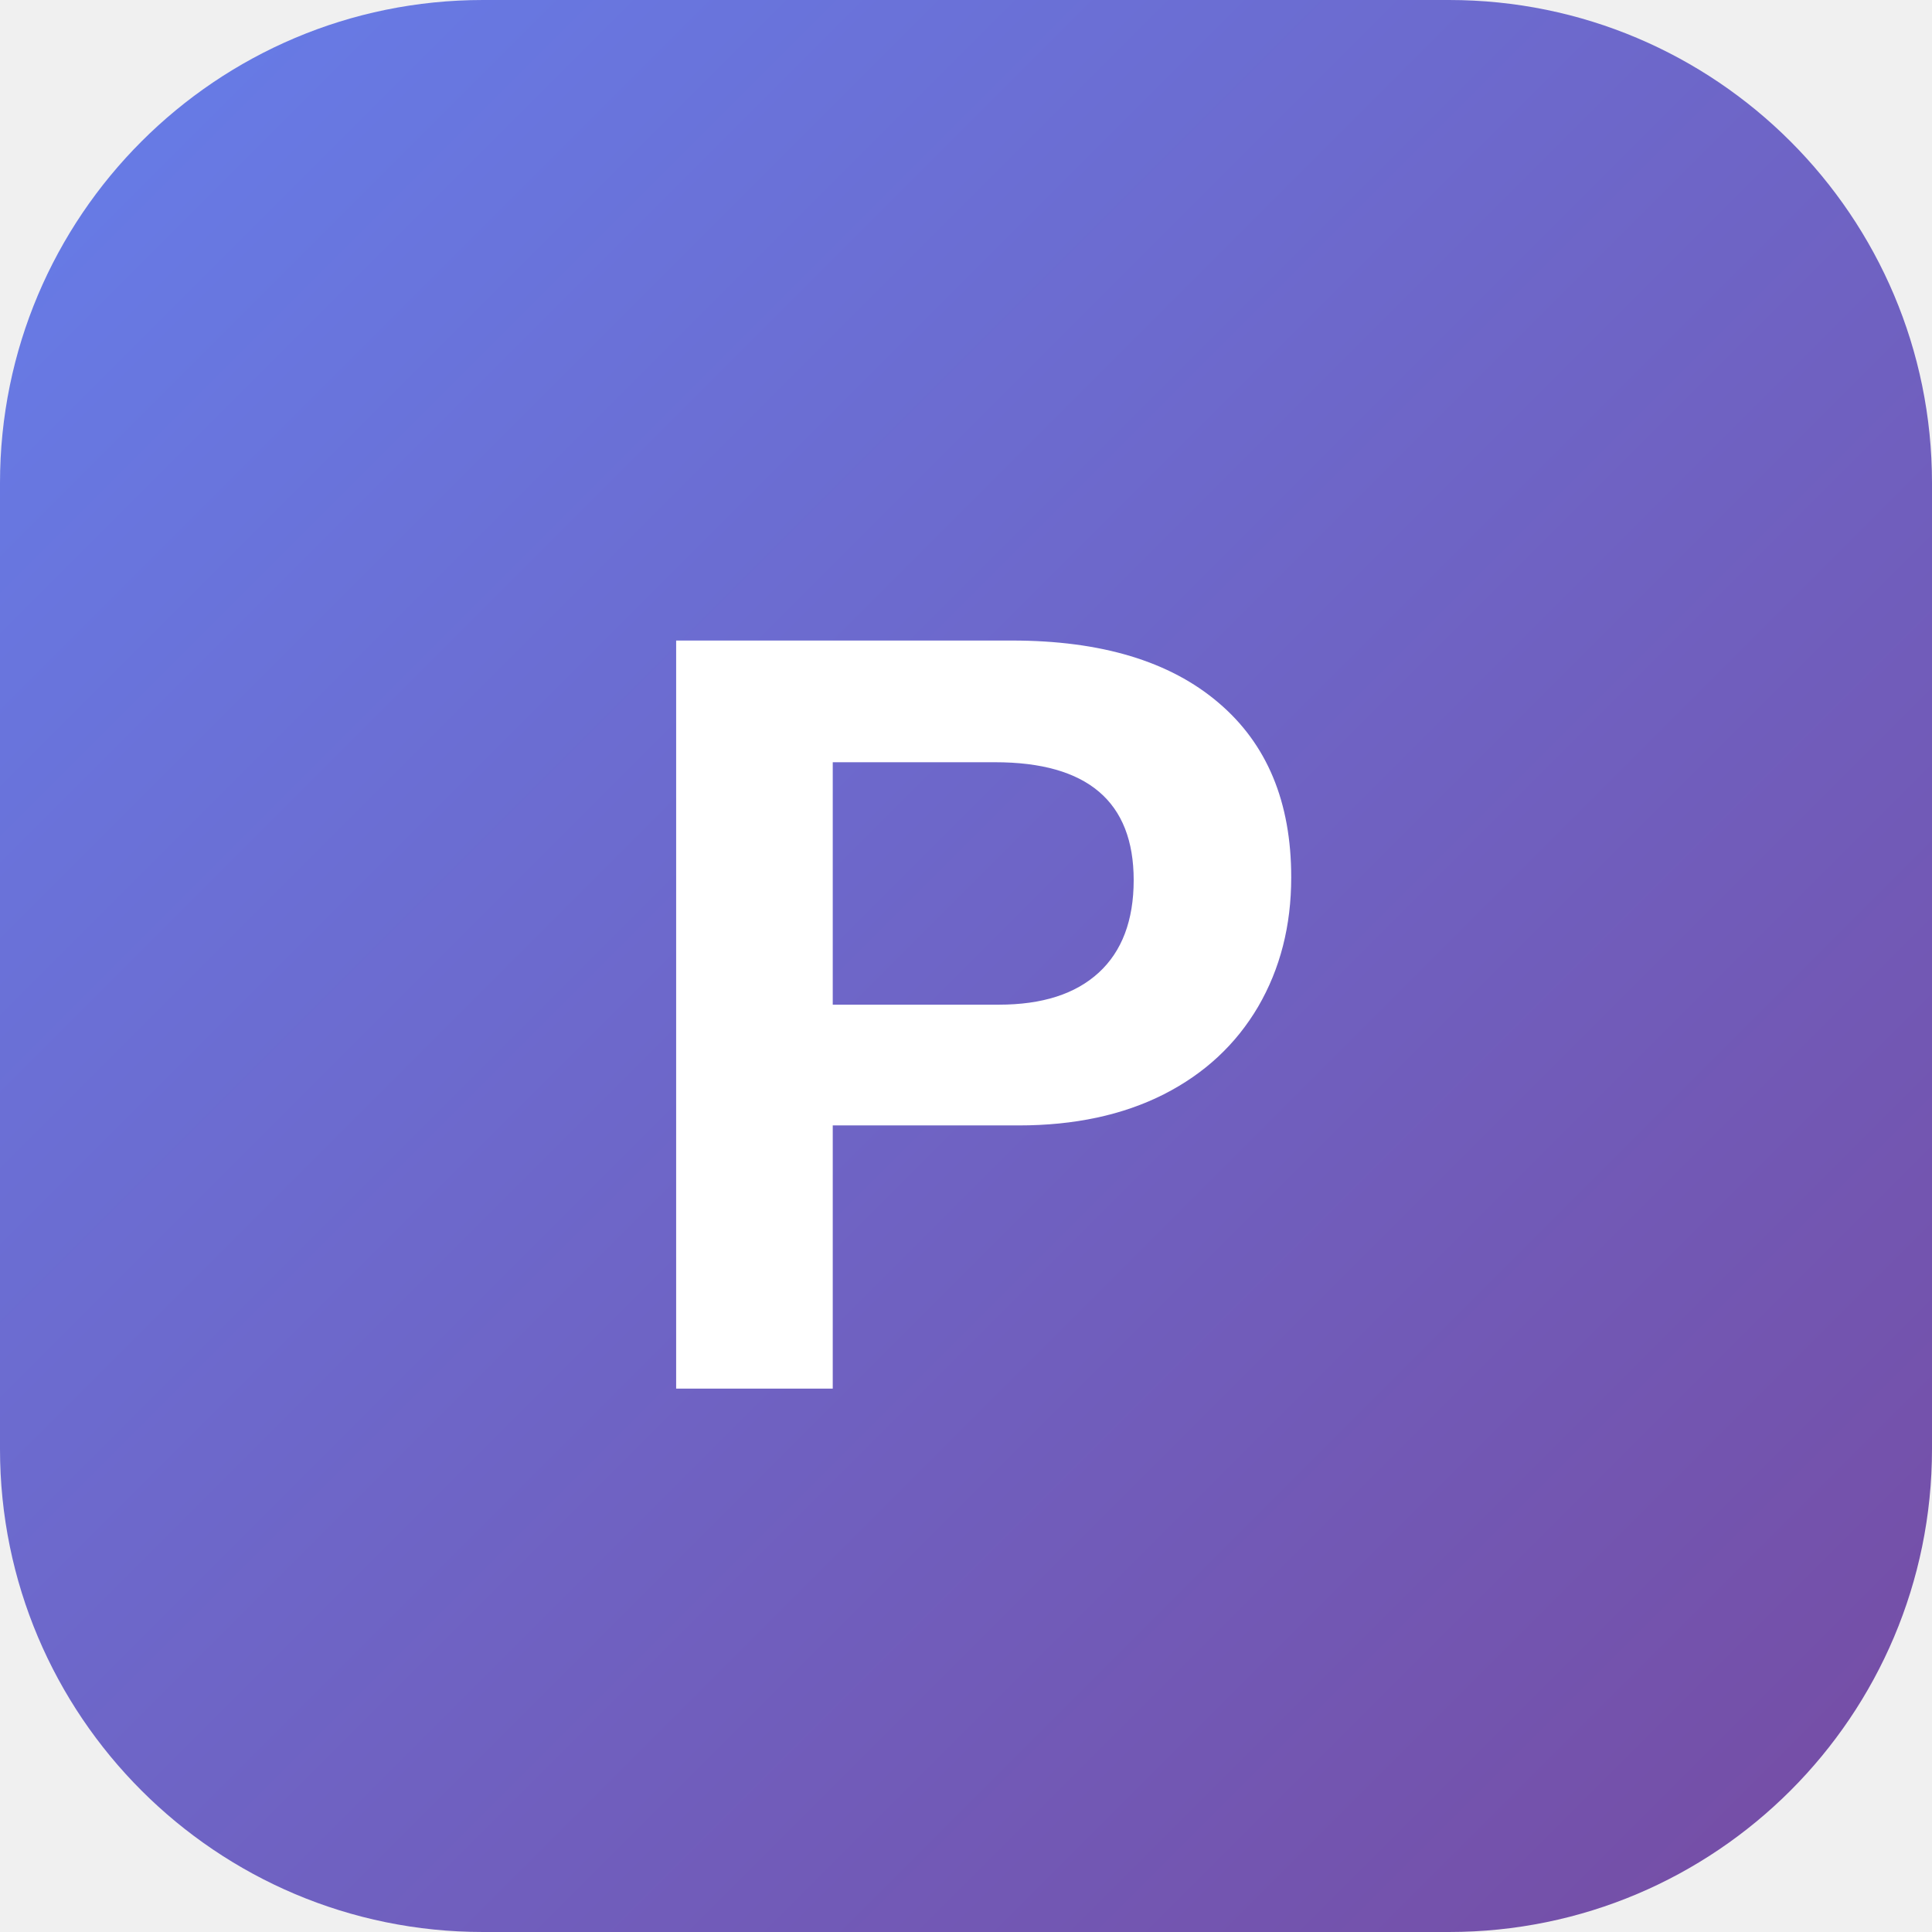
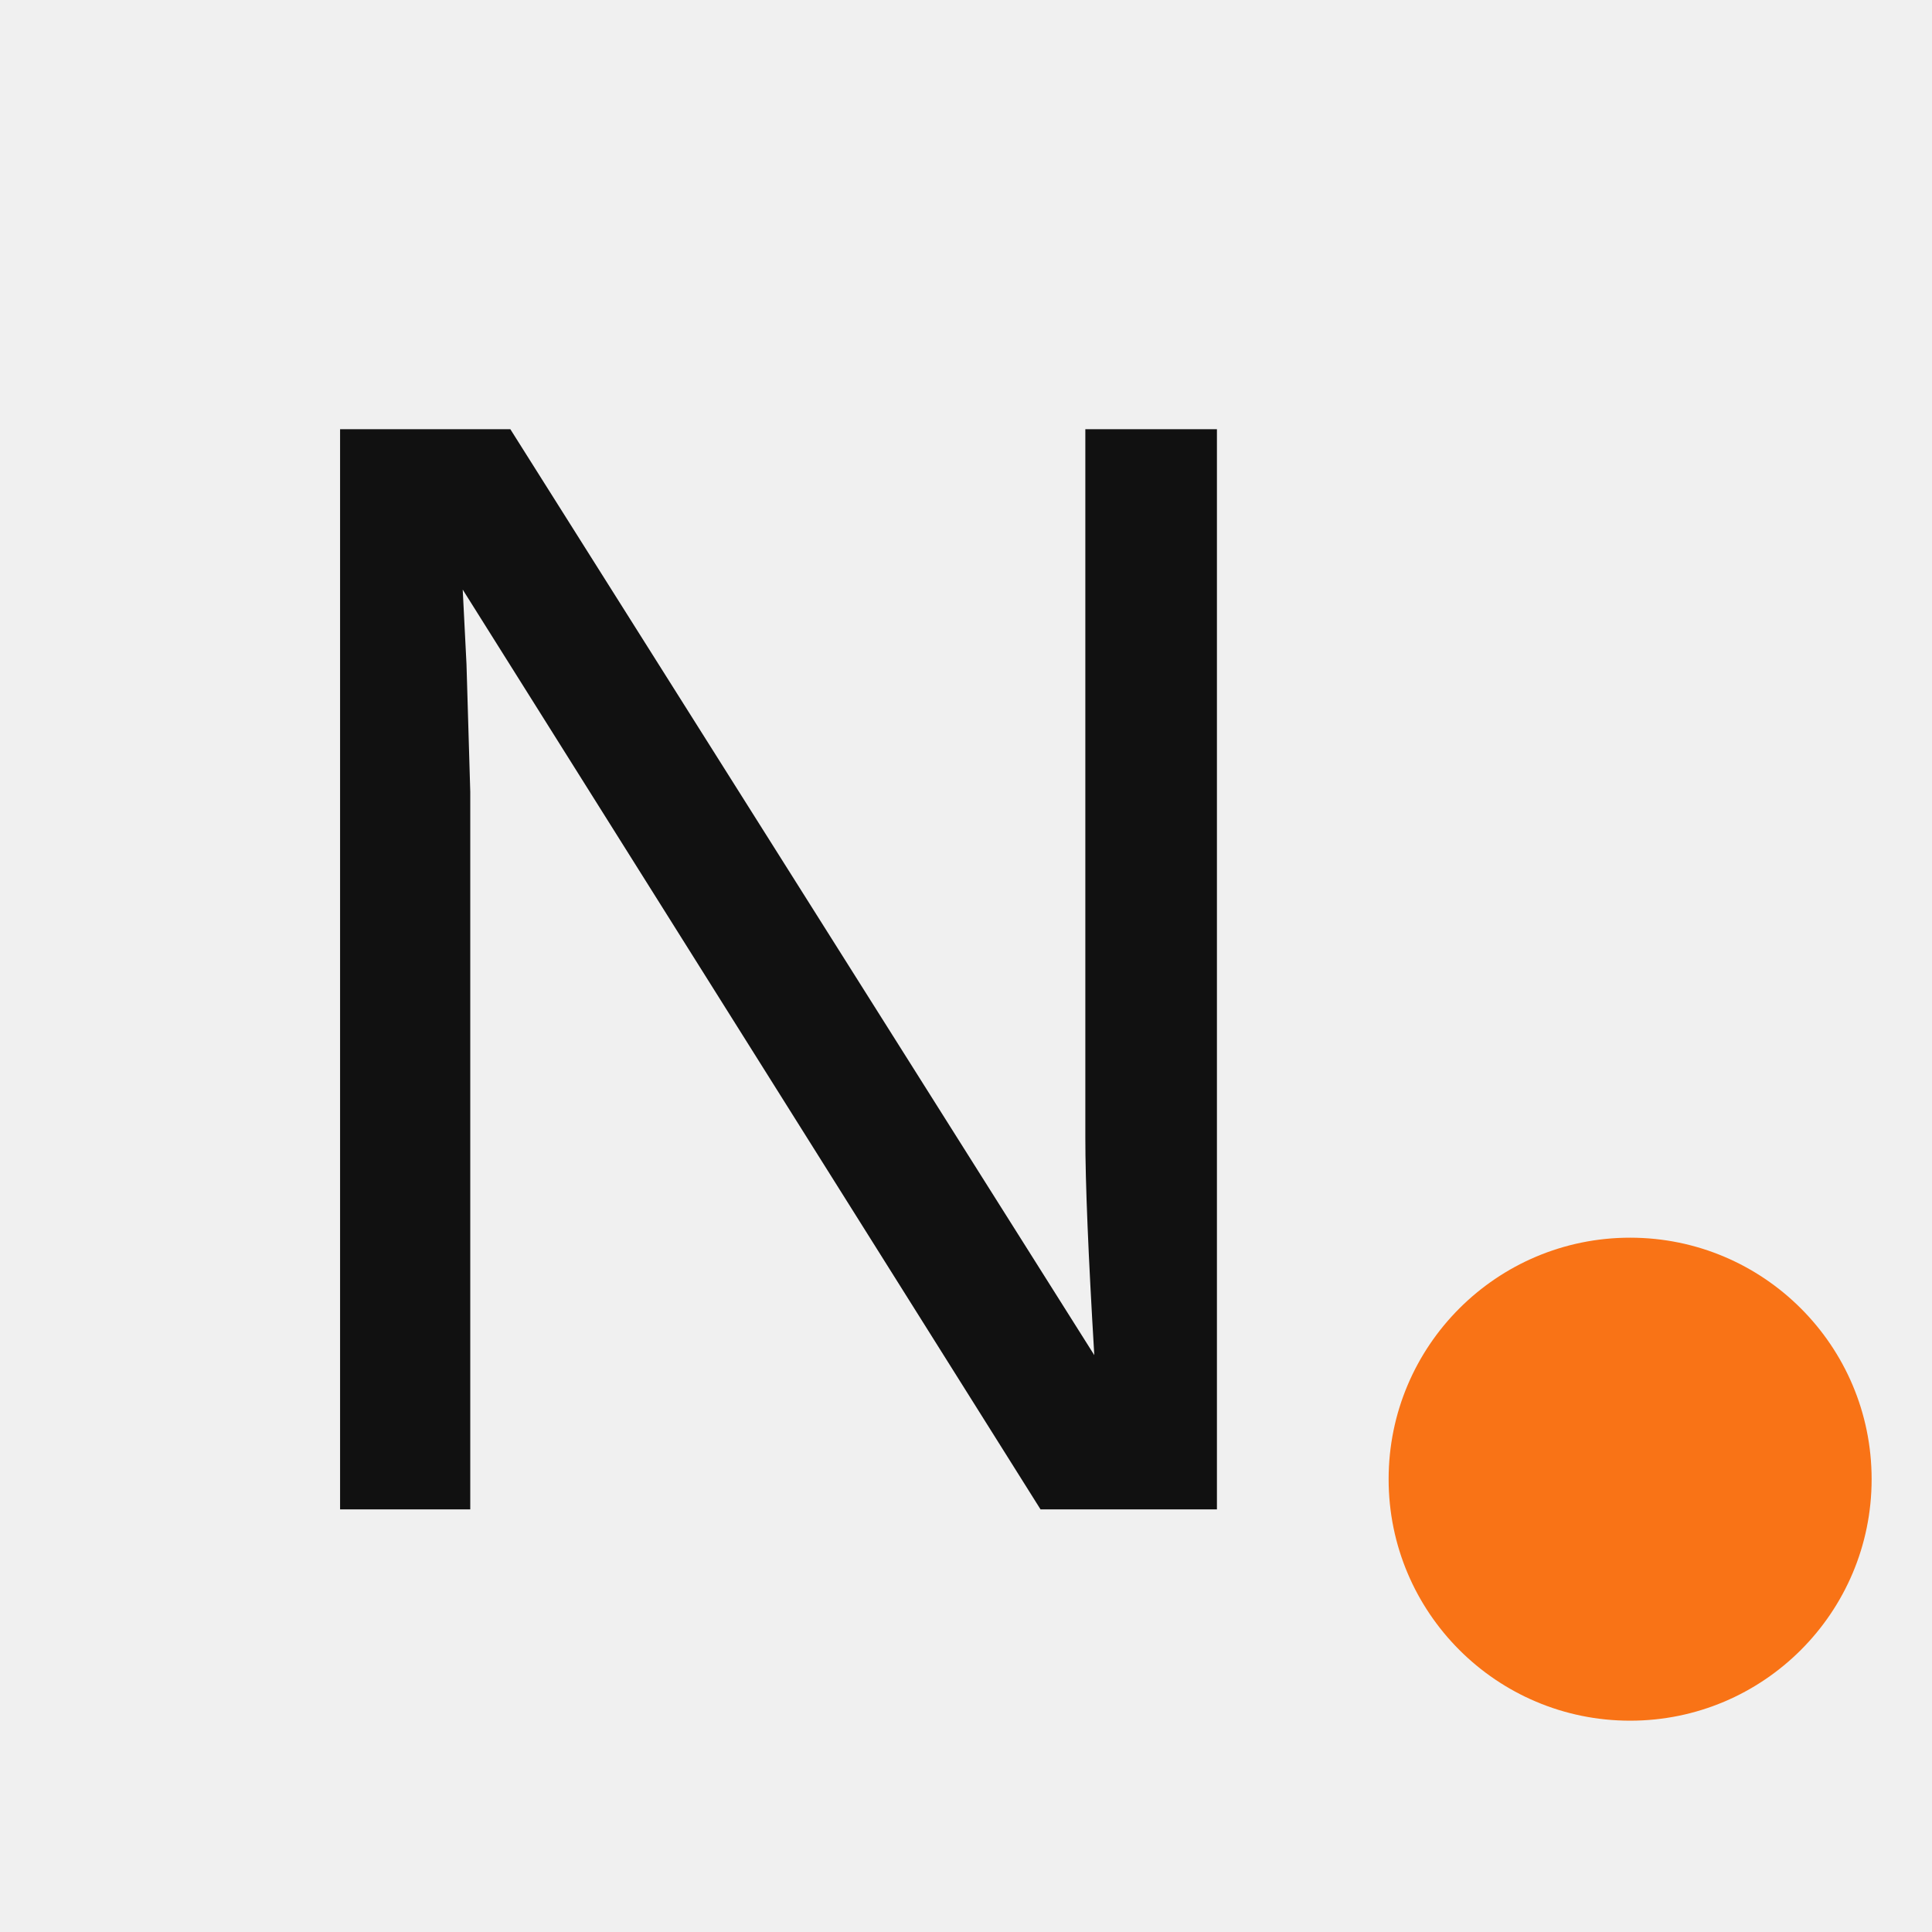
- <svg xmlns="http://www.w3.org/2000/svg" viewBox="0 0 32 32">
-   <defs>
-     <linearGradient id="g" x1="0%" y1="0%" x2="100%" y2="100%">
-       <stop offset="0%" style="stop-color:#667eea" />
-       <stop offset="100%" style="stop-color:#764ba2" />
-     </linearGradient>
-   </defs>
-   <rect width="32" height="32" rx="8" fill="url(#g)" />
-   <text x="16" y="23" font-family="Segoe UI,Arial,sans-serif" font-size="18" font-weight="700" text-anchor="middle" fill="white">P</text>
+ <svg xmlns="http://www.w3.org/2000/svg" viewBox="0 0 64 64">
+   <text x="7" y="50" font-family="'DM Sans','Segoe UI',Arial,sans-serif" font-size="52" font-weight="400" letter-spacing="1" fill="#111111">N</text>
+   <circle cx="54" cy="49" r="8" fill="#f97316" />
</svg>
